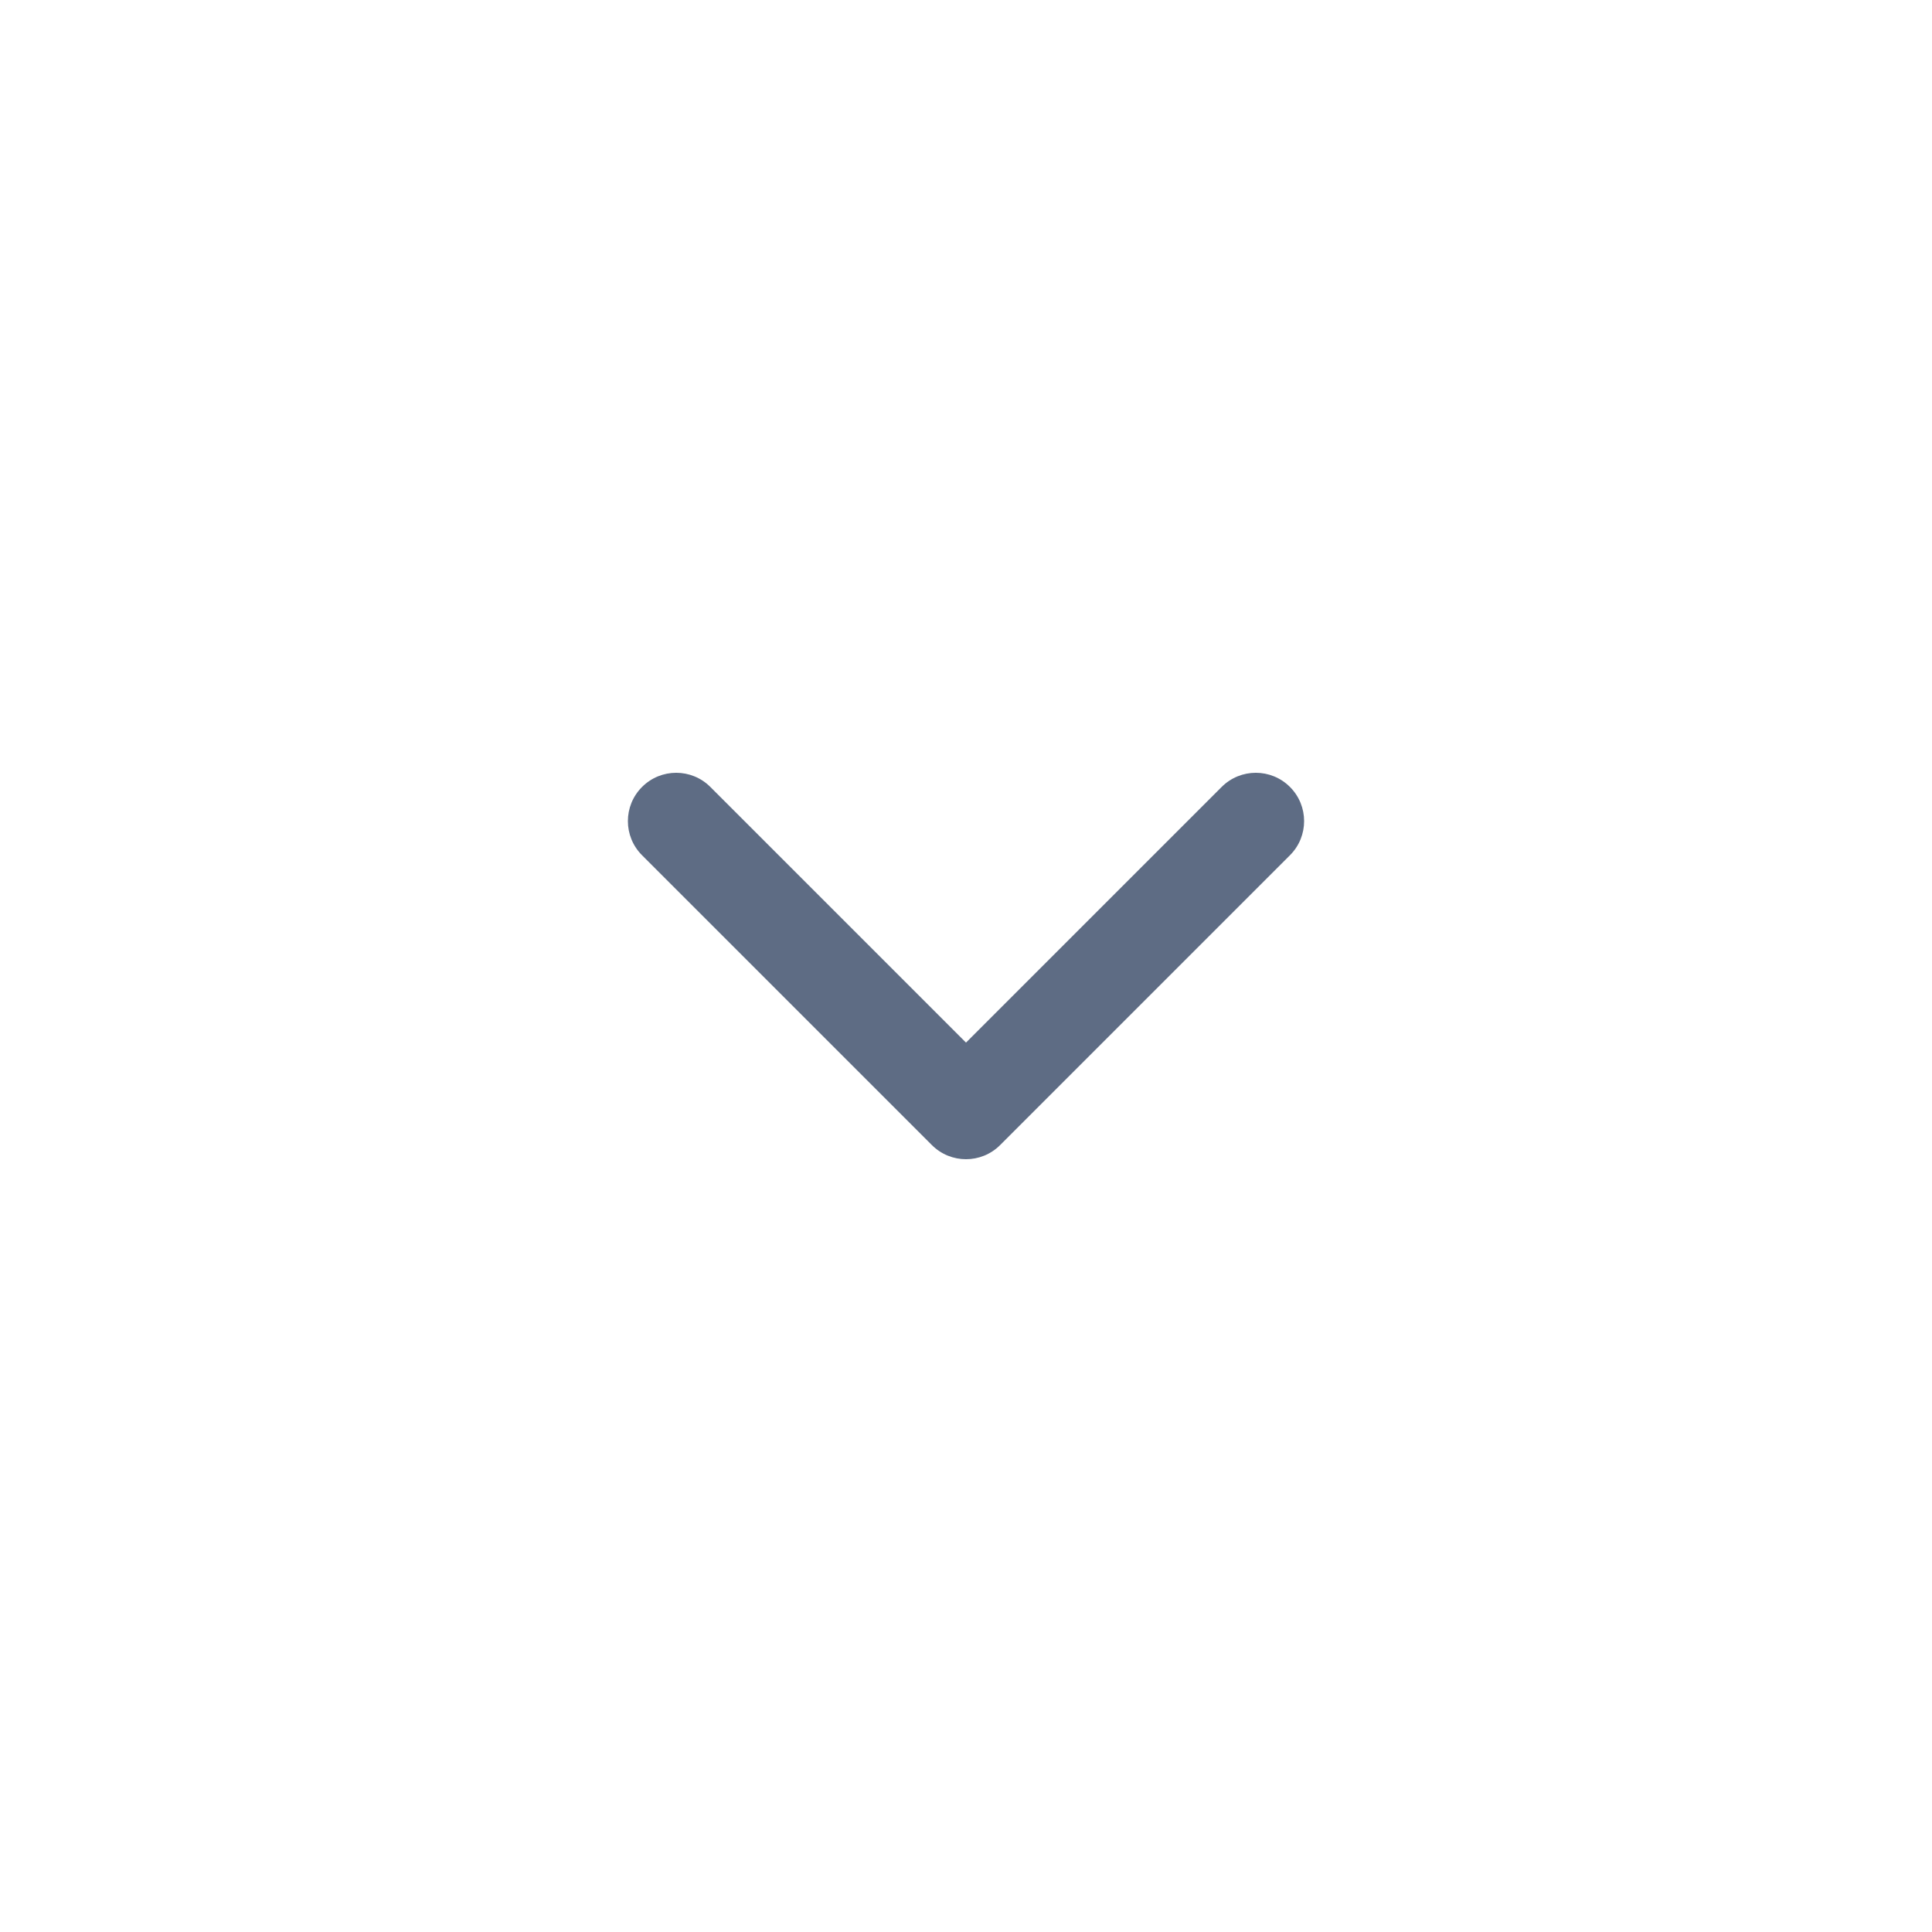
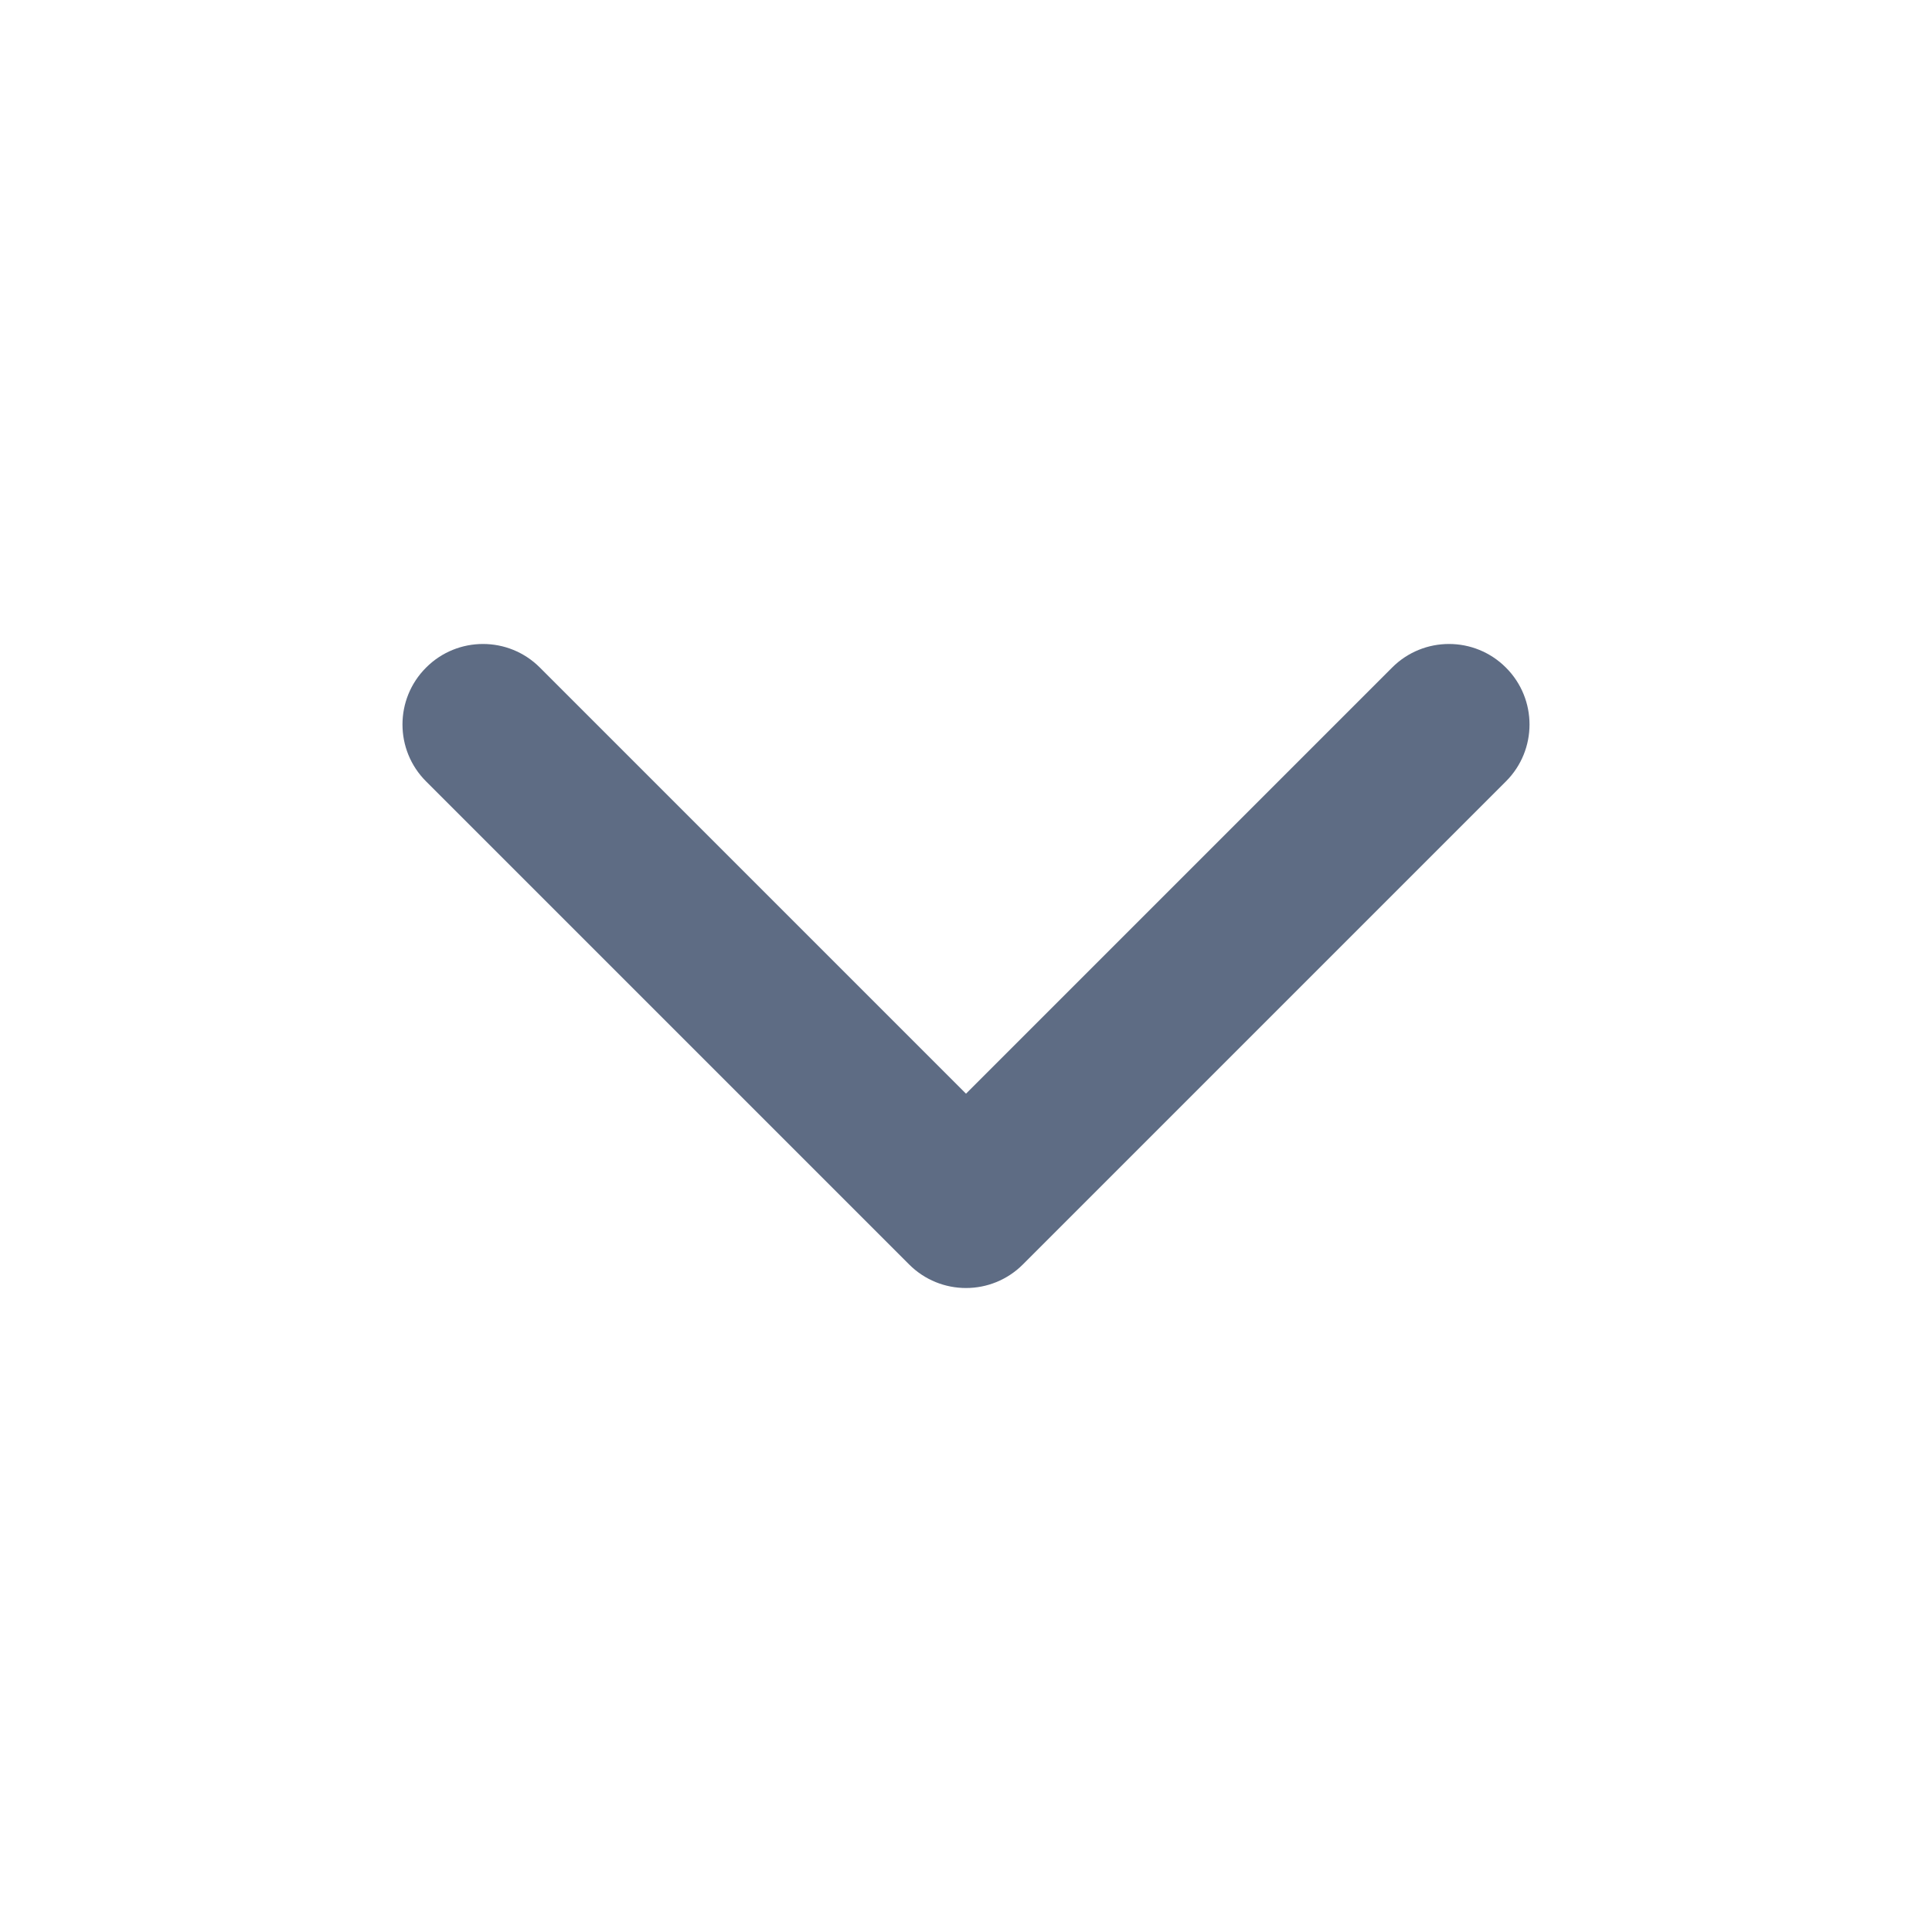
- <svg xmlns="http://www.w3.org/2000/svg" width="40" height="40" viewBox="0 0 40 40" fill="none">
-   <path fill-rule="evenodd" clip-rule="evenodd" d="M13.293 16.293C13.683 15.902 14.317 15.902 14.707 16.293L20 21.586L25.293 16.293C25.683 15.902 26.317 15.902 26.707 16.293C27.098 16.683 27.098 17.317 26.707 17.707L20.707 23.707C20.317 24.098 19.683 24.098 19.293 23.707L13.293 17.707C12.902 17.317 12.902 16.683 13.293 16.293Z" fill="#5E6C84" />
+ <svg xmlns="http://www.w3.org/2000/svg" width="24" height="24" viewBox="0 0 24 24" fill="none">
+   <path fill-rule="evenodd" clip-rule="evenodd" d="M5.293 8.293C5.683 7.902 6.317 7.902 6.707 8.293L12 13.586L17.293 8.293C17.683 7.902 18.317 7.902 18.707 8.293C19.098 8.683 19.098 9.317 18.707 9.707L12.707 15.707C12.317 16.098 11.683 16.098 11.293 15.707L5.293 9.707C4.902 9.317 4.902 8.683 5.293 8.293Z" fill="#5E6C84" />
</svg>
